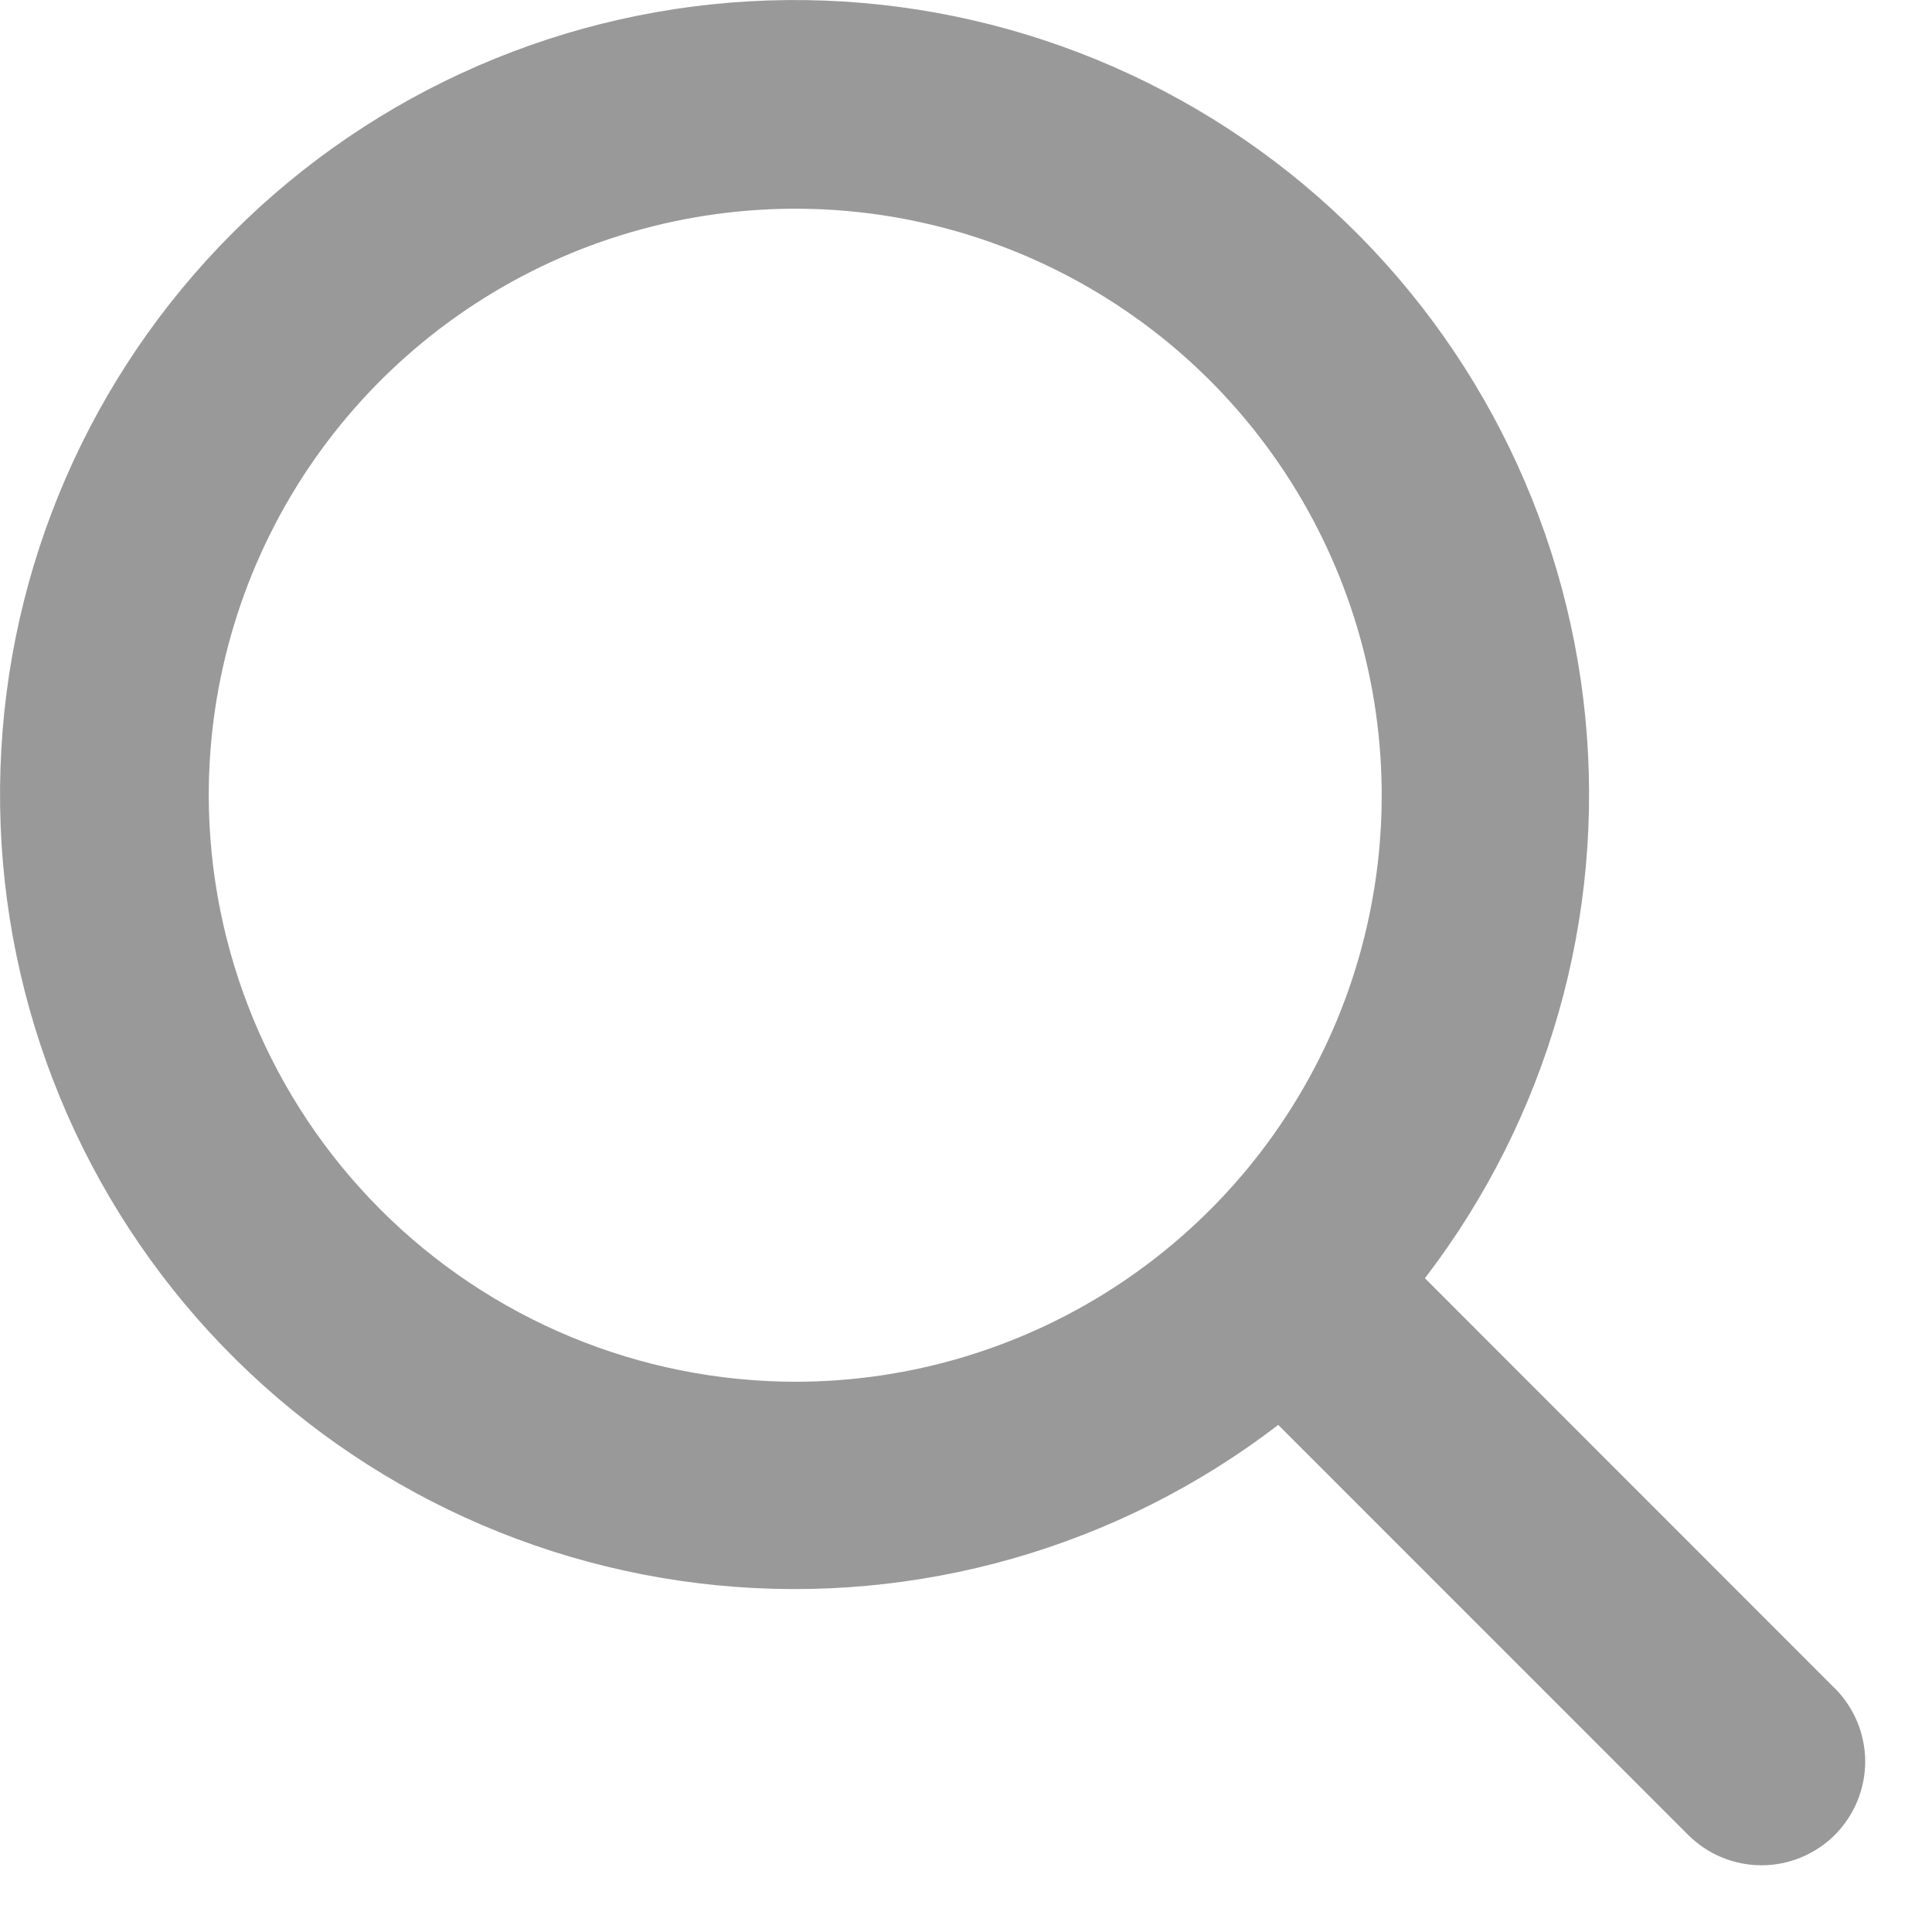
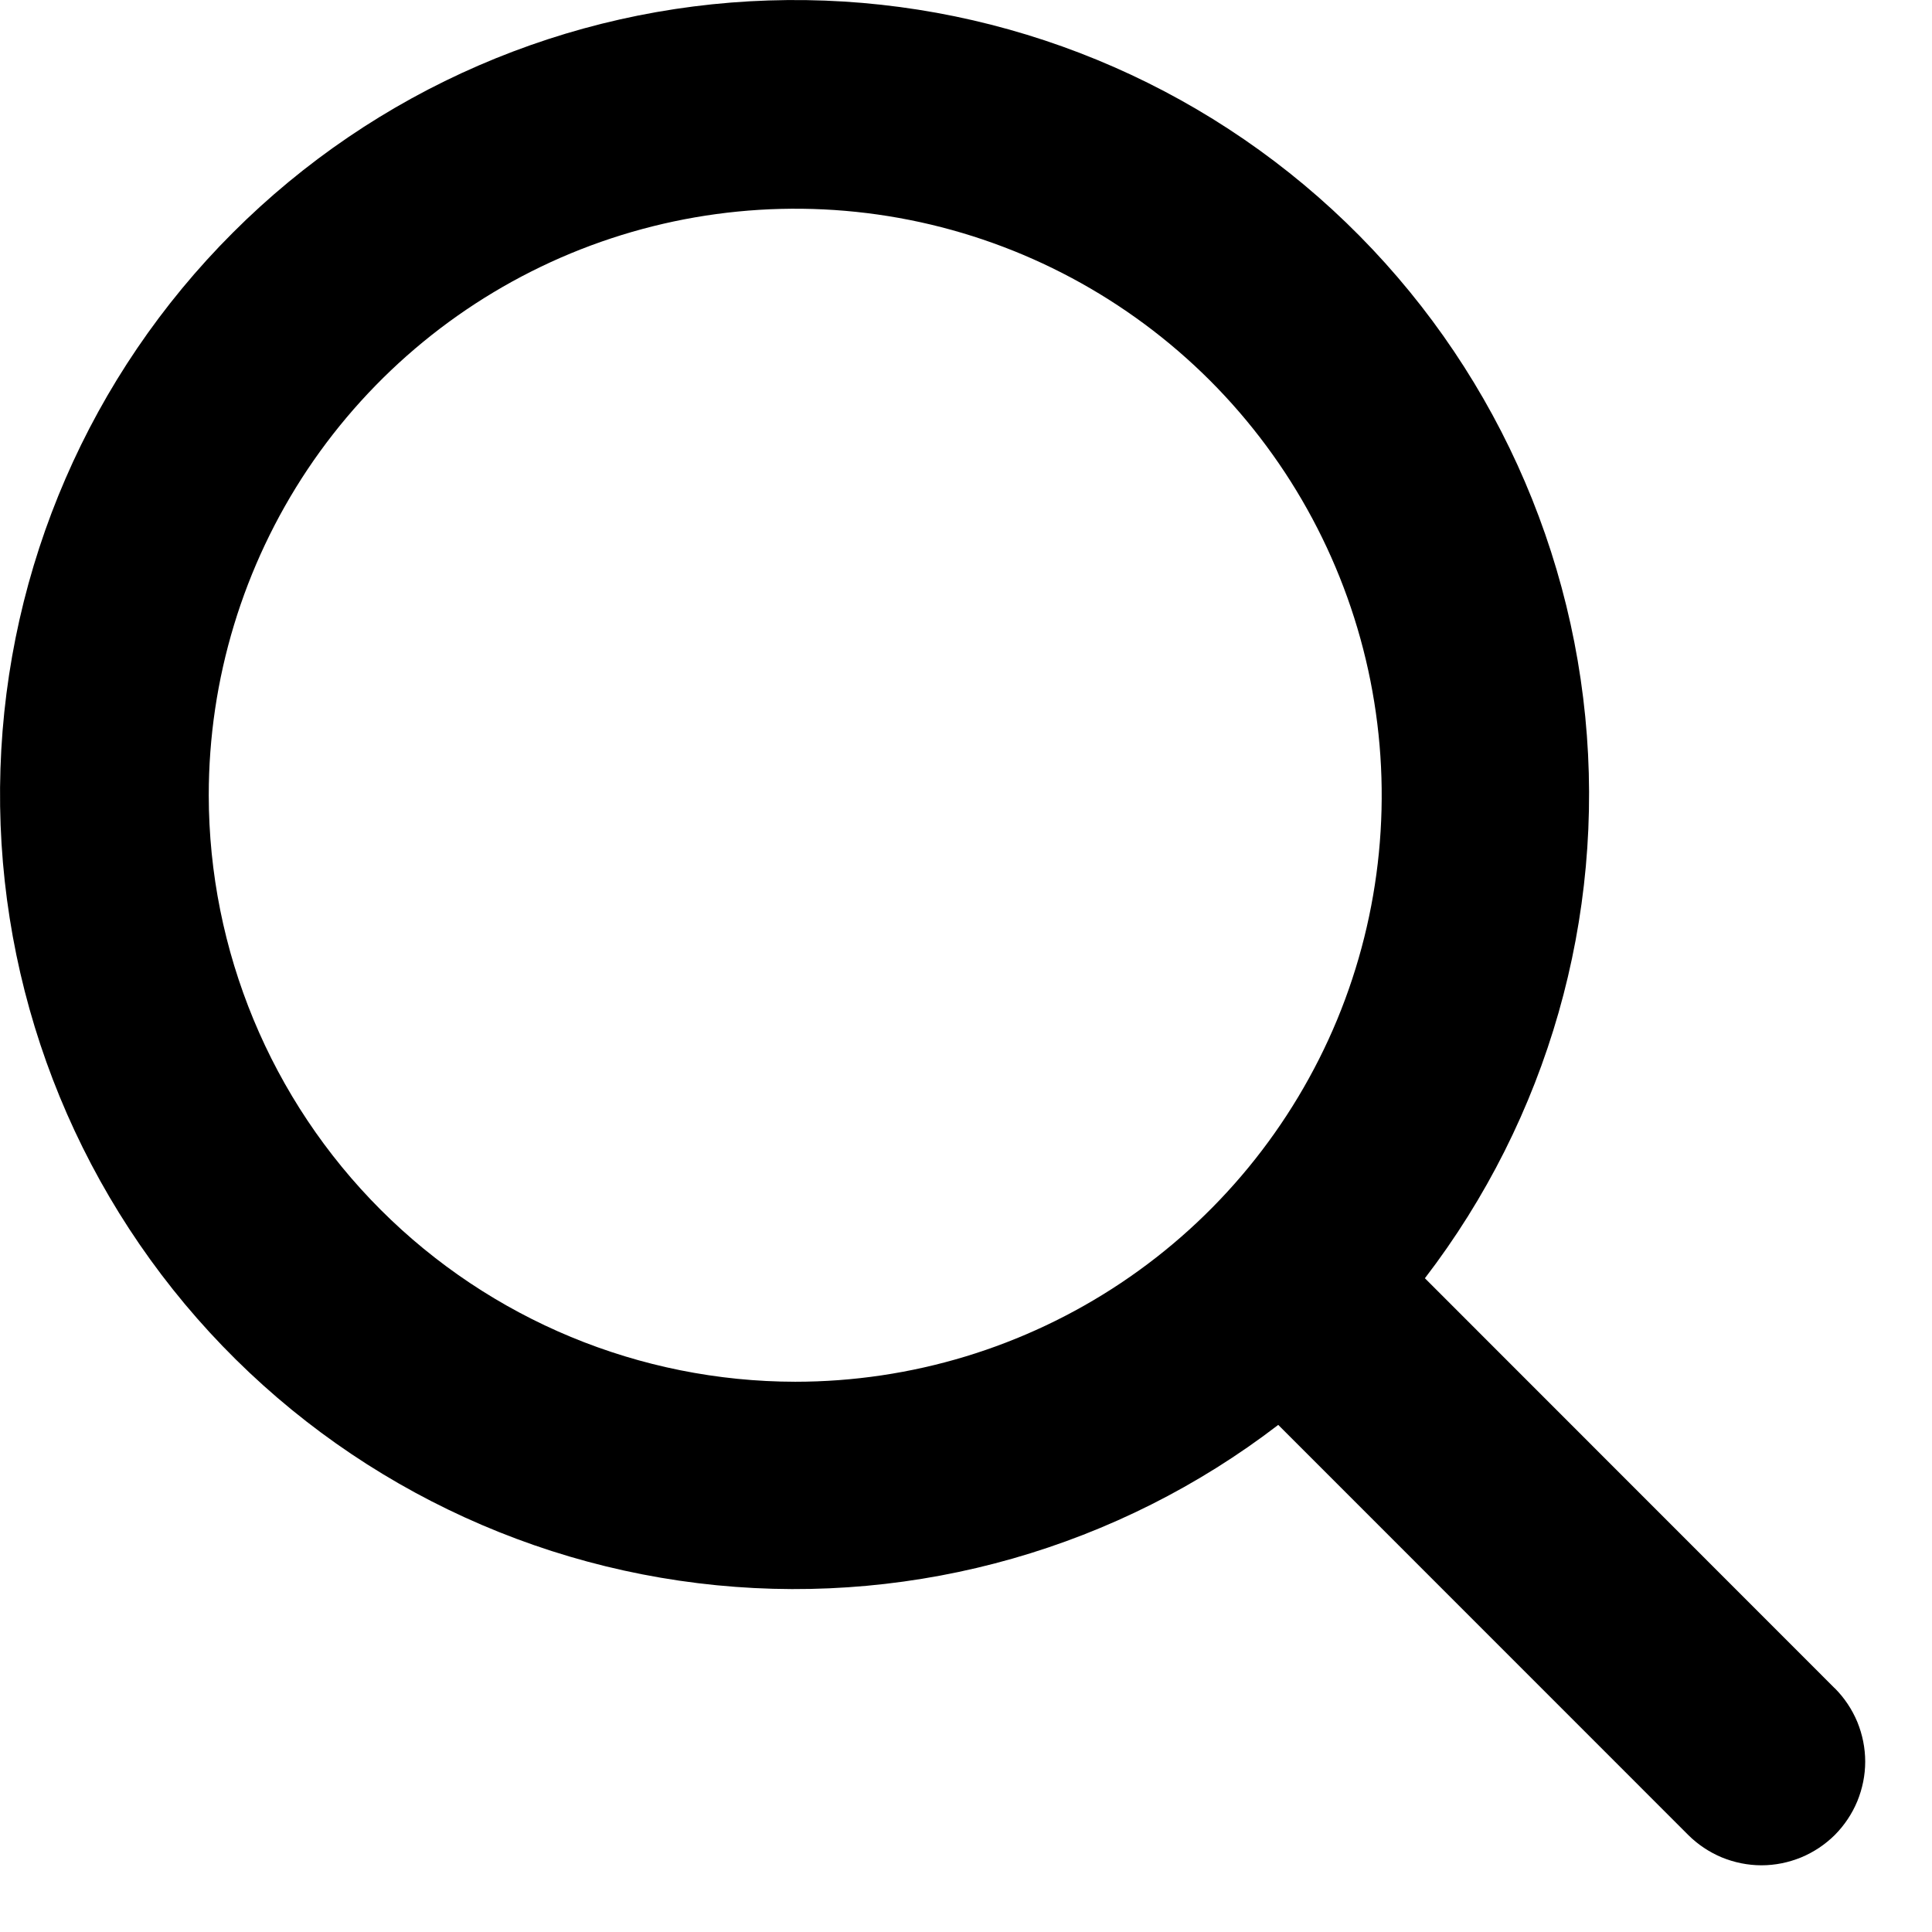
<svg xmlns="http://www.w3.org/2000/svg" width="21" height="21" viewBox="0 0 21 21" fill="none">
-   <path d="M19.94 18.348L15.488 13.894C16.823 12.154 17.446 9.972 17.231 7.79C17.016 5.608 15.979 3.589 14.331 2.143C12.682 0.697 10.545 -0.067 8.354 0.005C6.162 0.076 4.08 0.979 2.53 2.53C0.979 4.08 0.076 6.162 0.005 8.354C-0.067 10.545 0.697 12.682 2.143 14.331C3.589 15.979 5.608 17.016 7.79 17.231C9.972 17.446 12.154 16.823 13.894 15.488L18.35 19.945C18.454 20.049 18.579 20.132 18.715 20.189C18.852 20.245 18.999 20.275 19.147 20.275C19.295 20.275 19.441 20.245 19.578 20.189C19.715 20.132 19.839 20.049 19.944 19.945C20.048 19.84 20.131 19.716 20.188 19.579C20.244 19.442 20.274 19.296 20.274 19.148C20.274 19 20.244 18.853 20.188 18.716C20.131 18.58 20.048 18.455 19.944 18.351L19.94 18.348ZM2.269 8.644C2.269 7.383 2.643 6.151 3.343 5.102C4.044 4.054 5.039 3.237 6.204 2.754C7.369 2.272 8.651 2.145 9.888 2.391C11.124 2.637 12.26 3.245 13.152 4.136C14.043 5.028 14.65 6.164 14.896 7.4C15.142 8.637 15.016 9.919 14.534 11.084C14.051 12.248 13.234 13.244 12.186 13.944C11.137 14.645 9.905 15.019 8.644 15.019C6.954 15.017 5.333 14.345 4.138 13.15C2.943 11.955 2.271 10.334 2.269 8.644Z" fill="black" fill-opacity="0.4" />
+   <path d="M19.94 18.348L15.488 13.894C16.823 12.154 17.446 9.972 17.231 7.79C17.016 5.608 15.979 3.589 14.331 2.143C12.682 0.697 10.545 -0.067 8.354 0.005C6.162 0.076 4.08 0.979 2.53 2.53C0.979 4.08 0.076 6.162 0.005 8.354C-0.067 10.545 0.697 12.682 2.143 14.331C3.589 15.979 5.608 17.016 7.79 17.231C9.972 17.446 12.154 16.823 13.894 15.488L18.35 19.945C18.454 20.049 18.579 20.132 18.715 20.189C18.852 20.245 18.999 20.275 19.147 20.275C19.295 20.275 19.441 20.245 19.578 20.189C19.715 20.132 19.839 20.049 19.944 19.945C20.048 19.84 20.131 19.716 20.188 19.579C20.244 19.442 20.274 19.296 20.274 19.148C20.274 19 20.244 18.853 20.188 18.716C20.131 18.58 20.048 18.455 19.944 18.351L19.94 18.348ZM2.269 8.644C2.269 7.383 2.643 6.151 3.343 5.102C4.044 4.054 5.039 3.237 6.204 2.754C7.369 2.272 8.651 2.145 9.888 2.391C11.124 2.637 12.26 3.245 13.152 4.136C14.043 5.028 14.65 6.164 14.896 7.4C15.142 8.637 15.016 9.919 14.534 11.084C14.051 12.248 13.234 13.244 12.186 13.944C11.137 14.645 9.905 15.019 8.644 15.019C6.954 15.017 5.333 14.345 4.138 13.15C2.943 11.955 2.271 10.334 2.269 8.644Z" fill="black" />
</svg>
